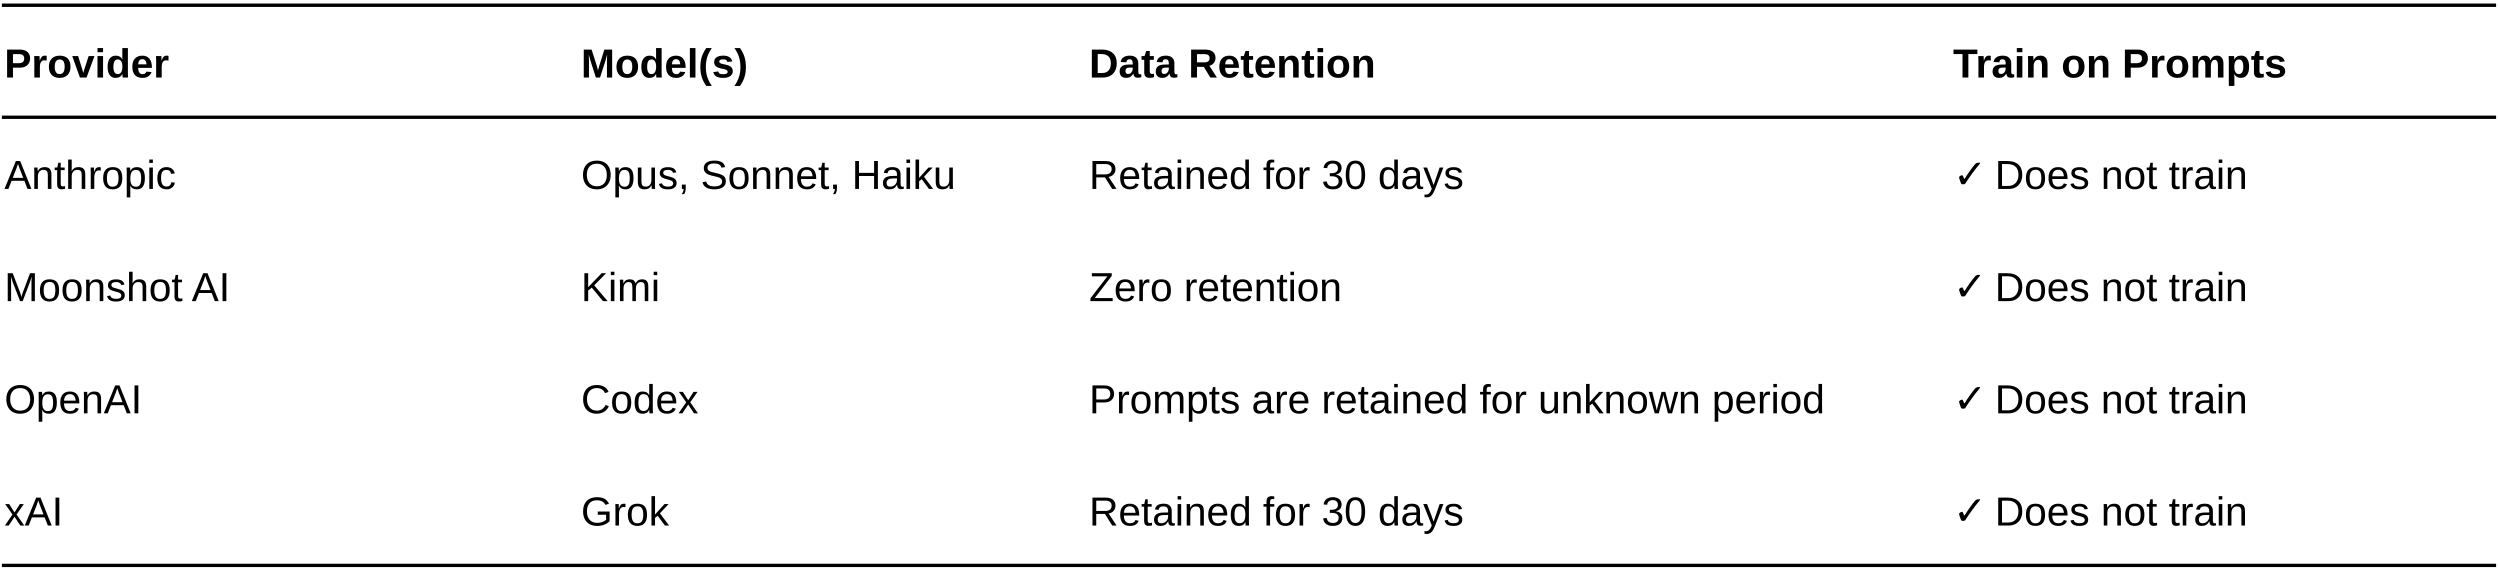
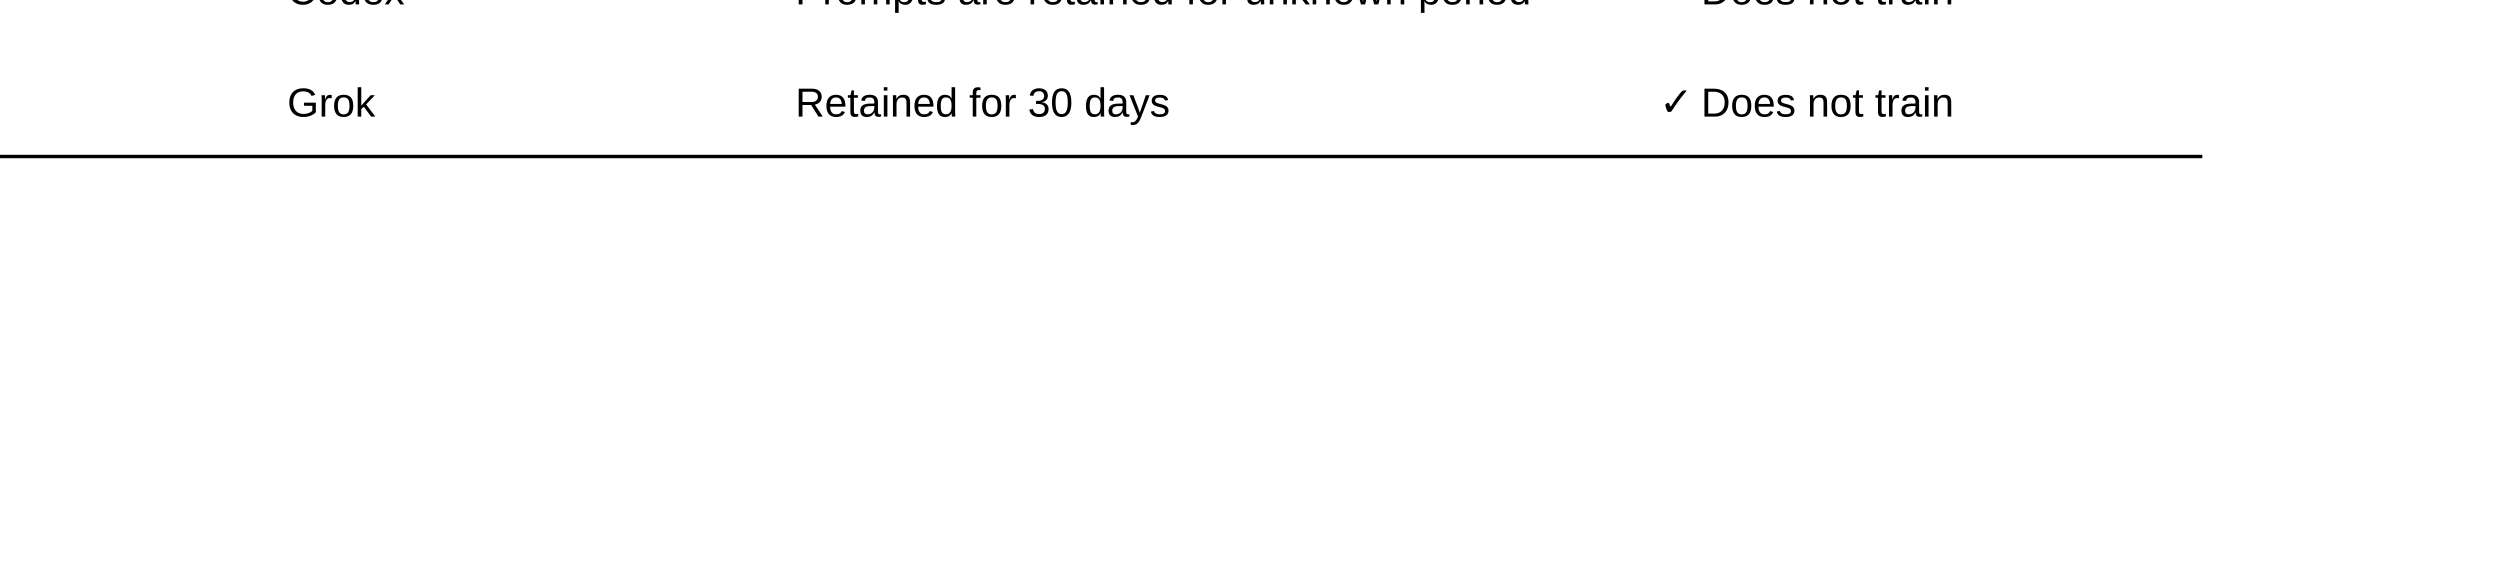
- <svg xmlns="http://www.w3.org/2000/svg" width="3387" height="770" xml:space="preserve" overflow="hidden">
+ <svg xmlns="http://www.w3.org/2000/svg" viewBox="398 554 3387 770" xml:space="preserve">
  <g transform="translate(-398 -554)">
    <g>
      <path d="M400.525 712.874 3779.72 712.874" stroke="#000000" stroke-width="4.583" stroke-linecap="butt" stroke-linejoin="round" stroke-miterlimit="10" stroke-opacity="1" fill="none" fill-rule="evenodd" />
      <path d="M400.525 561.092 3779.72 561.092" stroke="#000000" stroke-width="4.583" stroke-linecap="butt" stroke-linejoin="round" stroke-miterlimit="10" stroke-opacity="1" fill="none" fill-rule="evenodd" />
      <path d="M400.525 1320 3779.72 1320" stroke="#000000" stroke-width="4.583" stroke-linecap="butt" stroke-linejoin="round" stroke-miterlimit="10" stroke-opacity="1" fill="none" fill-rule="evenodd" />
      <g>
        <text fill="#000000" fill-opacity="1" font-family="Arial,Arial_MSFontService,sans-serif" font-style="normal" font-variant="normal" font-weight="700" font-stretch="normal" font-size="55" text-anchor="start" direction="ltr" writing-mode="lr-tb" unicode-bidi="normal" text-decoration="none" transform="matrix(1 0 0 1 3043.96 659)">Train on Prompts</text>
      </g>
      <g>
        <text fill="#000000" fill-opacity="1" font-family="Arial,Arial_MSFontService,sans-serif" font-style="normal" font-variant="normal" font-weight="700" font-stretch="normal" font-size="55" text-anchor="start" direction="ltr" writing-mode="lr-tb" unicode-bidi="normal" text-decoration="none" transform="matrix(1 0 0 1 1873.56 659)">Data Retention</text>
      </g>
      <g>
        <text fill="#000000" fill-opacity="1" font-family="Arial,Arial_MSFontService,sans-serif" font-style="normal" font-variant="normal" font-weight="700" font-stretch="normal" font-size="55" text-anchor="start" direction="ltr" writing-mode="lr-tb" unicode-bidi="normal" text-decoration="none" transform="matrix(1 0 0 1 1185.21 659)">Model(s)</text>
      </g>
      <g>
        <text fill="#000000" fill-opacity="1" font-family="Arial,Arial_MSFontService,sans-serif" font-style="normal" font-variant="normal" font-weight="700" font-stretch="normal" font-size="55" text-anchor="start" direction="ltr" writing-mode="lr-tb" unicode-bidi="normal" text-decoration="none" transform="matrix(1 0 0 1 403.962 659)">Provider</text>
      </g>
      <g>
        <text fill="#000000" fill-opacity="1" font-family="Segoe UI Symbol,Segoe UI Symbol_MSFontService,sans-serif" font-style="normal" font-variant="normal" font-weight="400" font-stretch="normal" font-size="55" text-anchor="start" direction="ltr" writing-mode="lr-tb" unicode-bidi="normal" text-decoration="none" transform="matrix(1 0 0 1 3043.96 809)">✓</text>
      </g>
      <text fill="#000000" fill-opacity="1" font-family="Arial,Arial_MSFontService,sans-serif" font-style="normal" font-variant="normal" font-weight="400" font-stretch="normal" font-size="55" text-anchor="start" direction="ltr" writing-mode="lr-tb" unicode-bidi="normal" text-decoration="none" transform="matrix(1 0 0 1 3100.68 810)">Does not train</text>
      <g>
        <text fill="#000000" fill-opacity="1" font-family="Arial,Arial_MSFontService,sans-serif" font-style="normal" font-variant="normal" font-weight="400" font-stretch="normal" font-size="55" text-anchor="start" direction="ltr" writing-mode="lr-tb" unicode-bidi="normal" text-decoration="none" transform="matrix(1 0 0 1 1873.56 810)">Retained for 30 days</text>
      </g>
      <g>
        <text fill="#000000" fill-opacity="1" font-family="Arial,Arial_MSFontService,sans-serif" font-style="normal" font-variant="normal" font-weight="400" font-stretch="normal" font-size="55" text-anchor="start" direction="ltr" writing-mode="lr-tb" unicode-bidi="normal" text-decoration="none" transform="matrix(1 0 0 1 1185.21 810)">Opus, Sonnet, Haiku</text>
      </g>
      <g>
        <text fill="#000000" fill-opacity="1" font-family="Arial,Arial_MSFontService,sans-serif" font-style="normal" font-variant="normal" font-weight="400" font-stretch="normal" font-size="55" text-anchor="start" direction="ltr" writing-mode="lr-tb" unicode-bidi="normal" text-decoration="none" transform="matrix(1 0 0 1 403.962 810)">Anthropic</text>
      </g>
      <g>
        <text fill="#000000" fill-opacity="1" font-family="Segoe UI Symbol,Segoe UI Symbol_MSFontService,sans-serif" font-style="normal" font-variant="normal" font-weight="400" font-stretch="normal" font-size="55" text-anchor="start" direction="ltr" writing-mode="lr-tb" unicode-bidi="normal" text-decoration="none" transform="matrix(1 0 0 1 3043.96 961)">✓</text>
      </g>
      <text fill="#000000" fill-opacity="1" font-family="Arial,Arial_MSFontService,sans-serif" font-style="normal" font-variant="normal" font-weight="400" font-stretch="normal" font-size="55" text-anchor="start" direction="ltr" writing-mode="lr-tb" unicode-bidi="normal" text-decoration="none" transform="matrix(1 0 0 1 3100.68 962)">Does not train</text>
      <g>
        <text fill="#000000" fill-opacity="1" font-family="Arial,Arial_MSFontService,sans-serif" font-style="normal" font-variant="normal" font-weight="400" font-stretch="normal" font-size="55" text-anchor="start" direction="ltr" writing-mode="lr-tb" unicode-bidi="normal" text-decoration="none" transform="matrix(1 0 0 1 1873.56 962)">Zero retention</text>
      </g>
      <g>
        <text fill="#000000" fill-opacity="1" font-family="Arial,Arial_MSFontService,sans-serif" font-style="normal" font-variant="normal" font-weight="400" font-stretch="normal" font-size="55" text-anchor="start" direction="ltr" writing-mode="lr-tb" unicode-bidi="normal" text-decoration="none" transform="matrix(1 0 0 1 1185.21 962)">Kimi</text>
      </g>
      <g>
        <text fill="#000000" fill-opacity="1" font-family="Arial,Arial_MSFontService,sans-serif" font-style="normal" font-variant="normal" font-weight="400" font-stretch="normal" font-size="55" text-anchor="start" direction="ltr" writing-mode="lr-tb" unicode-bidi="normal" text-decoration="none" transform="matrix(1 0 0 1 403.962 962)">Moonshot AI</text>
      </g>
      <g>
        <text fill="#000000" fill-opacity="1" font-family="Segoe UI Symbol,Segoe UI Symbol_MSFontService,sans-serif" font-style="normal" font-variant="normal" font-weight="400" font-stretch="normal" font-size="55" text-anchor="start" direction="ltr" writing-mode="lr-tb" unicode-bidi="normal" text-decoration="none" transform="matrix(1 0 0 1 3043.96 1113)">✓</text>
      </g>
      <text fill="#000000" fill-opacity="1" font-family="Arial,Arial_MSFontService,sans-serif" font-style="normal" font-variant="normal" font-weight="400" font-stretch="normal" font-size="55" text-anchor="start" direction="ltr" writing-mode="lr-tb" unicode-bidi="normal" text-decoration="none" transform="matrix(1 0 0 1 3100.68 1114)">Does not train</text>
      <g>
        <text fill="#000000" fill-opacity="1" font-family="Arial,Arial_MSFontService,sans-serif" font-style="normal" font-variant="normal" font-weight="400" font-stretch="normal" font-size="55" text-anchor="start" direction="ltr" writing-mode="lr-tb" unicode-bidi="normal" text-decoration="none" transform="matrix(1 0 0 1 1873.56 1114)">Prompts are retained for unknown period</text>
      </g>
      <g>
        <text fill="#000000" fill-opacity="1" font-family="Arial,Arial_MSFontService,sans-serif" font-style="normal" font-variant="normal" font-weight="400" font-stretch="normal" font-size="55" text-anchor="start" direction="ltr" writing-mode="lr-tb" unicode-bidi="normal" text-decoration="none" transform="matrix(1 0 0 1 1185.21 1114)">Codex</text>
      </g>
      <g>
        <text fill="#000000" fill-opacity="1" font-family="Arial,Arial_MSFontService,sans-serif" font-style="normal" font-variant="normal" font-weight="400" font-stretch="normal" font-size="55" text-anchor="start" direction="ltr" writing-mode="lr-tb" unicode-bidi="normal" text-decoration="none" transform="matrix(1 0 0 1 403.962 1114)">OpenAI</text>
      </g>
      <g>
        <text fill="#000000" fill-opacity="1" font-family="Segoe UI Symbol,Segoe UI Symbol_MSFontService,sans-serif" font-style="normal" font-variant="normal" font-weight="400" font-stretch="normal" font-size="55" text-anchor="start" direction="ltr" writing-mode="lr-tb" unicode-bidi="normal" text-decoration="none" transform="matrix(1 0 0 1 3043.96 1265)">✓</text>
      </g>
      <text fill="#000000" fill-opacity="1" font-family="Arial,Arial_MSFontService,sans-serif" font-style="normal" font-variant="normal" font-weight="400" font-stretch="normal" font-size="55" text-anchor="start" direction="ltr" writing-mode="lr-tb" unicode-bidi="normal" text-decoration="none" transform="matrix(1 0 0 1 3100.68 1266)">Does not train</text>
      <g>
        <text fill="#000000" fill-opacity="1" font-family="Arial,Arial_MSFontService,sans-serif" font-style="normal" font-variant="normal" font-weight="400" font-stretch="normal" font-size="55" text-anchor="start" direction="ltr" writing-mode="lr-tb" unicode-bidi="normal" text-decoration="none" transform="matrix(1 0 0 1 1873.56 1266)">Retained for 30 days</text>
      </g>
      <g>
        <text fill="#000000" fill-opacity="1" font-family="Arial,Arial_MSFontService,sans-serif" font-style="normal" font-variant="normal" font-weight="400" font-stretch="normal" font-size="55" text-anchor="start" direction="ltr" writing-mode="lr-tb" unicode-bidi="normal" text-decoration="none" transform="matrix(1 0 0 1 1185.21 1266)">Grok</text>
      </g>
      <g>
        <text fill="#000000" fill-opacity="1" font-family="Arial,Arial_MSFontService,sans-serif" font-style="normal" font-variant="normal" font-weight="400" font-stretch="normal" font-size="55" text-anchor="start" direction="ltr" writing-mode="lr-tb" unicode-bidi="normal" text-decoration="none" transform="matrix(1 0 0 1 403.962 1266)">xAI</text>
      </g>
    </g>
  </g>
</svg>
